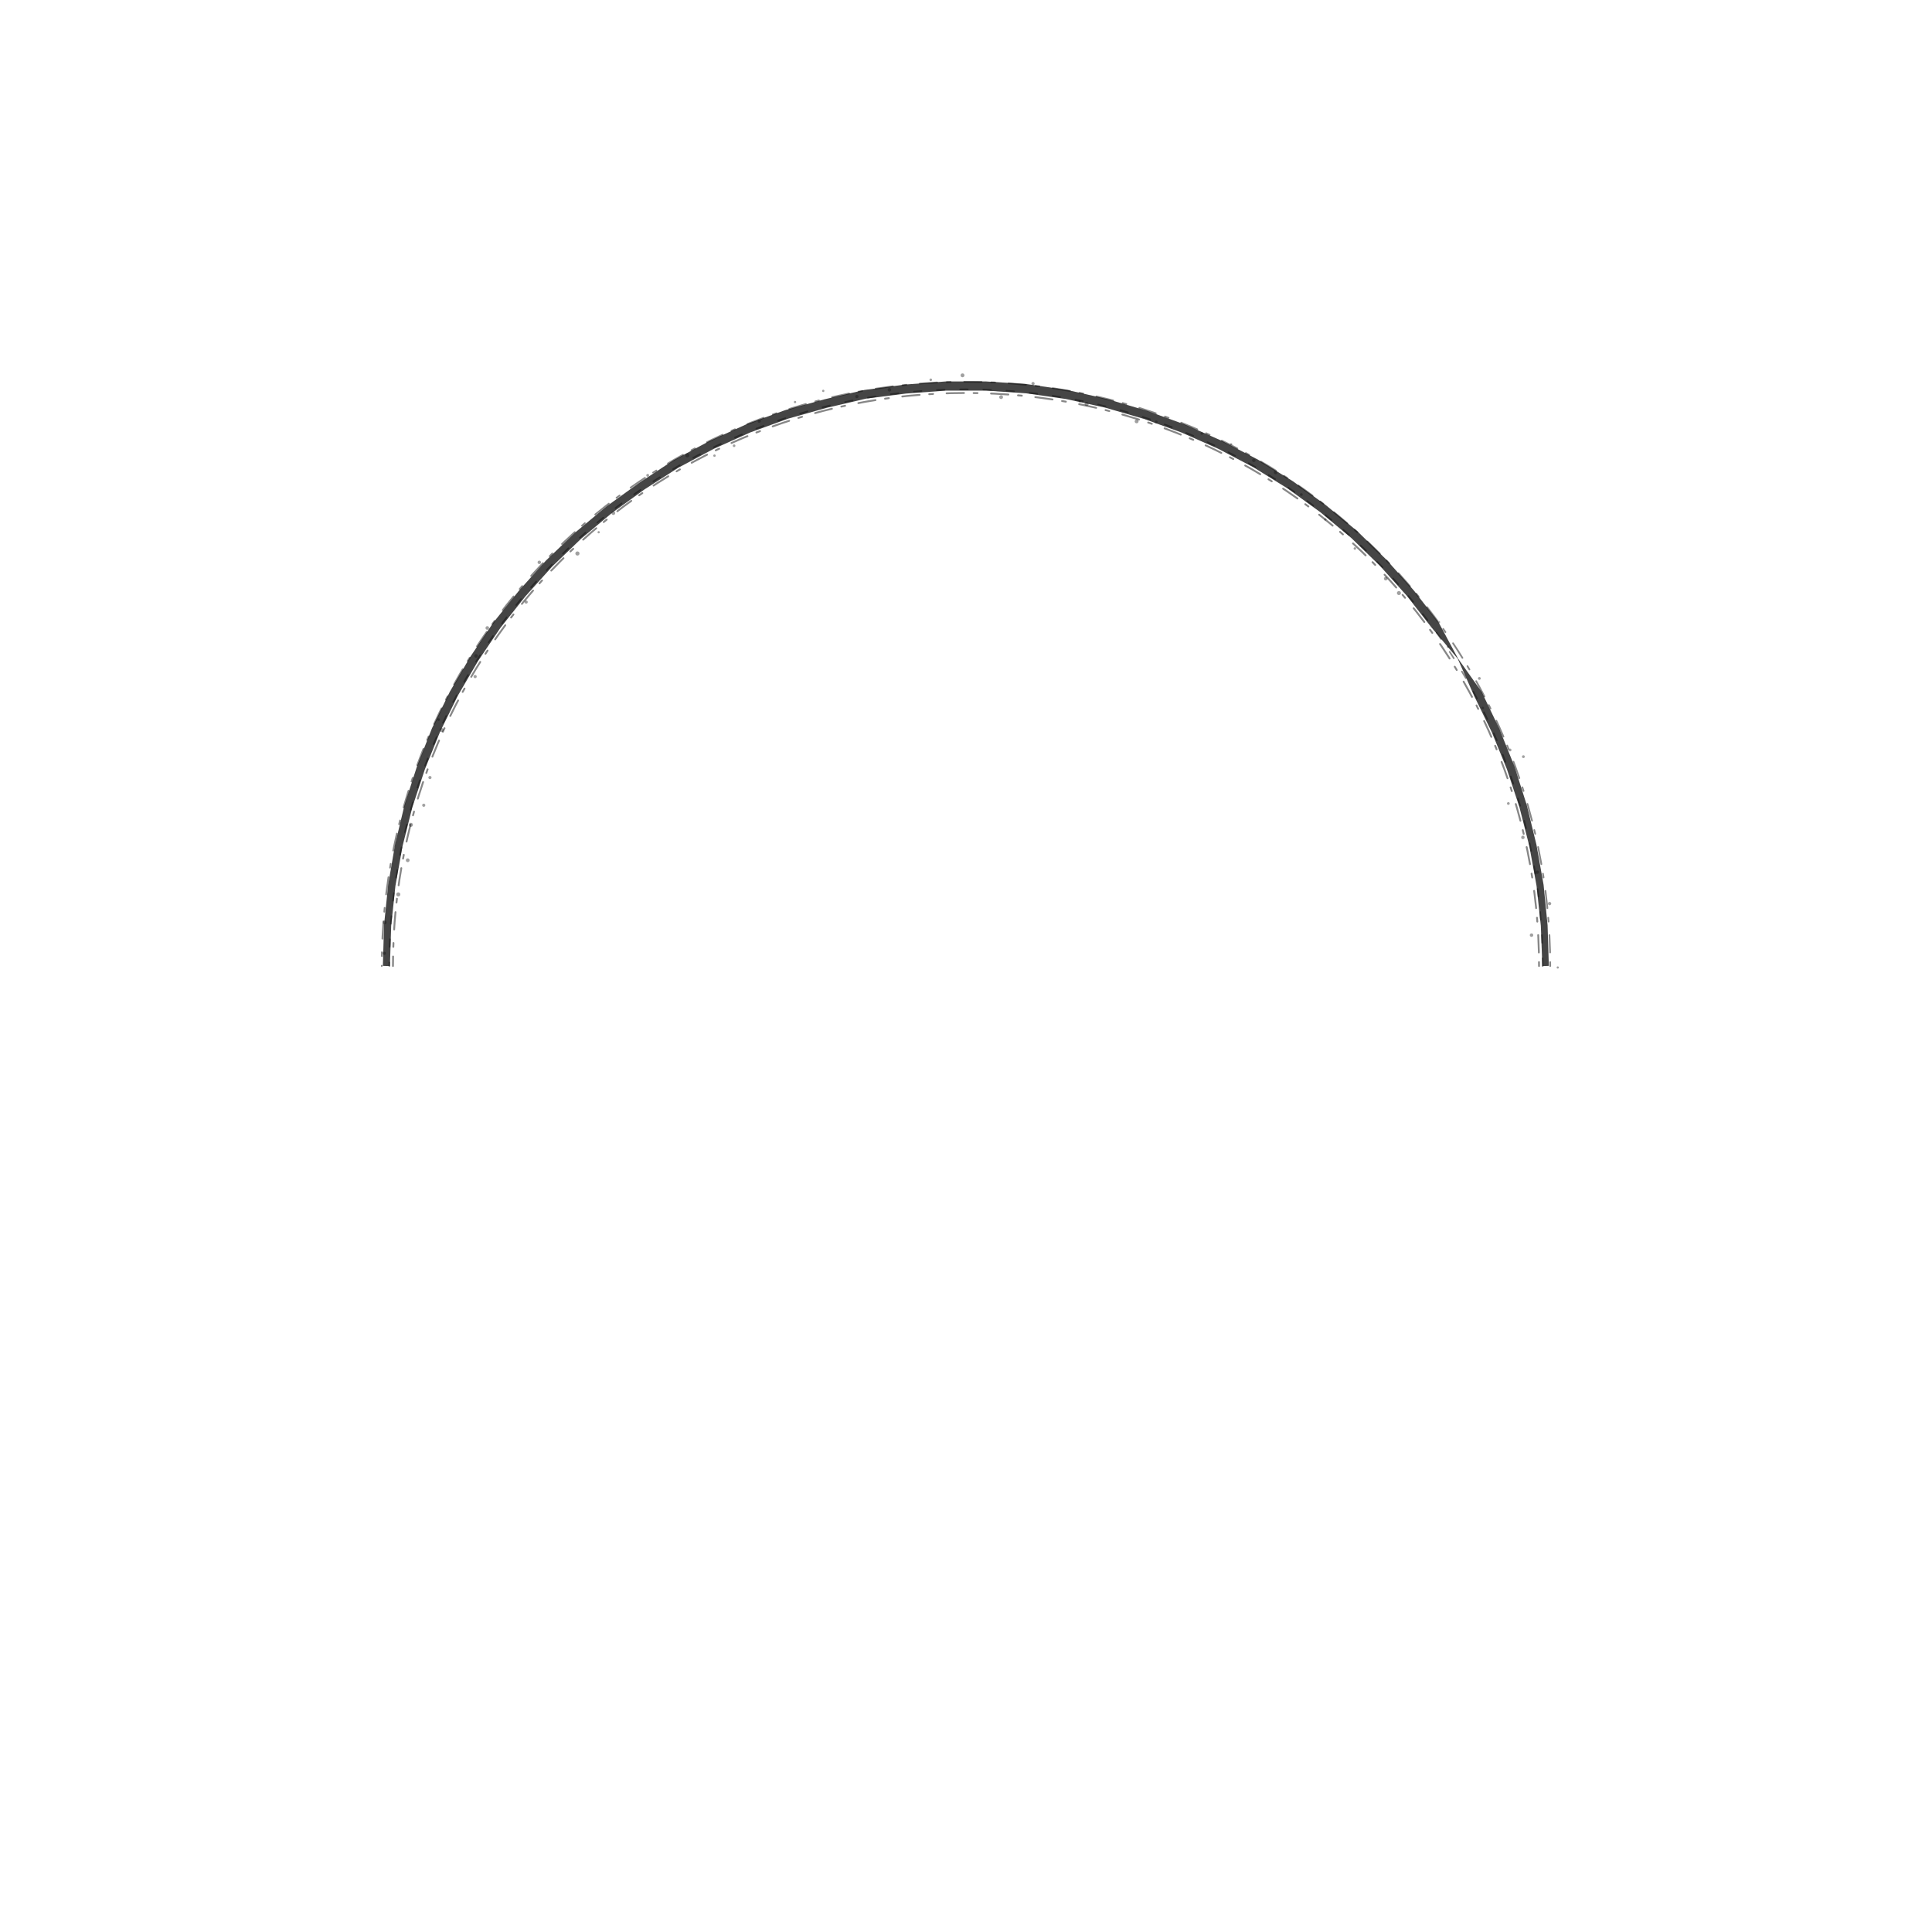
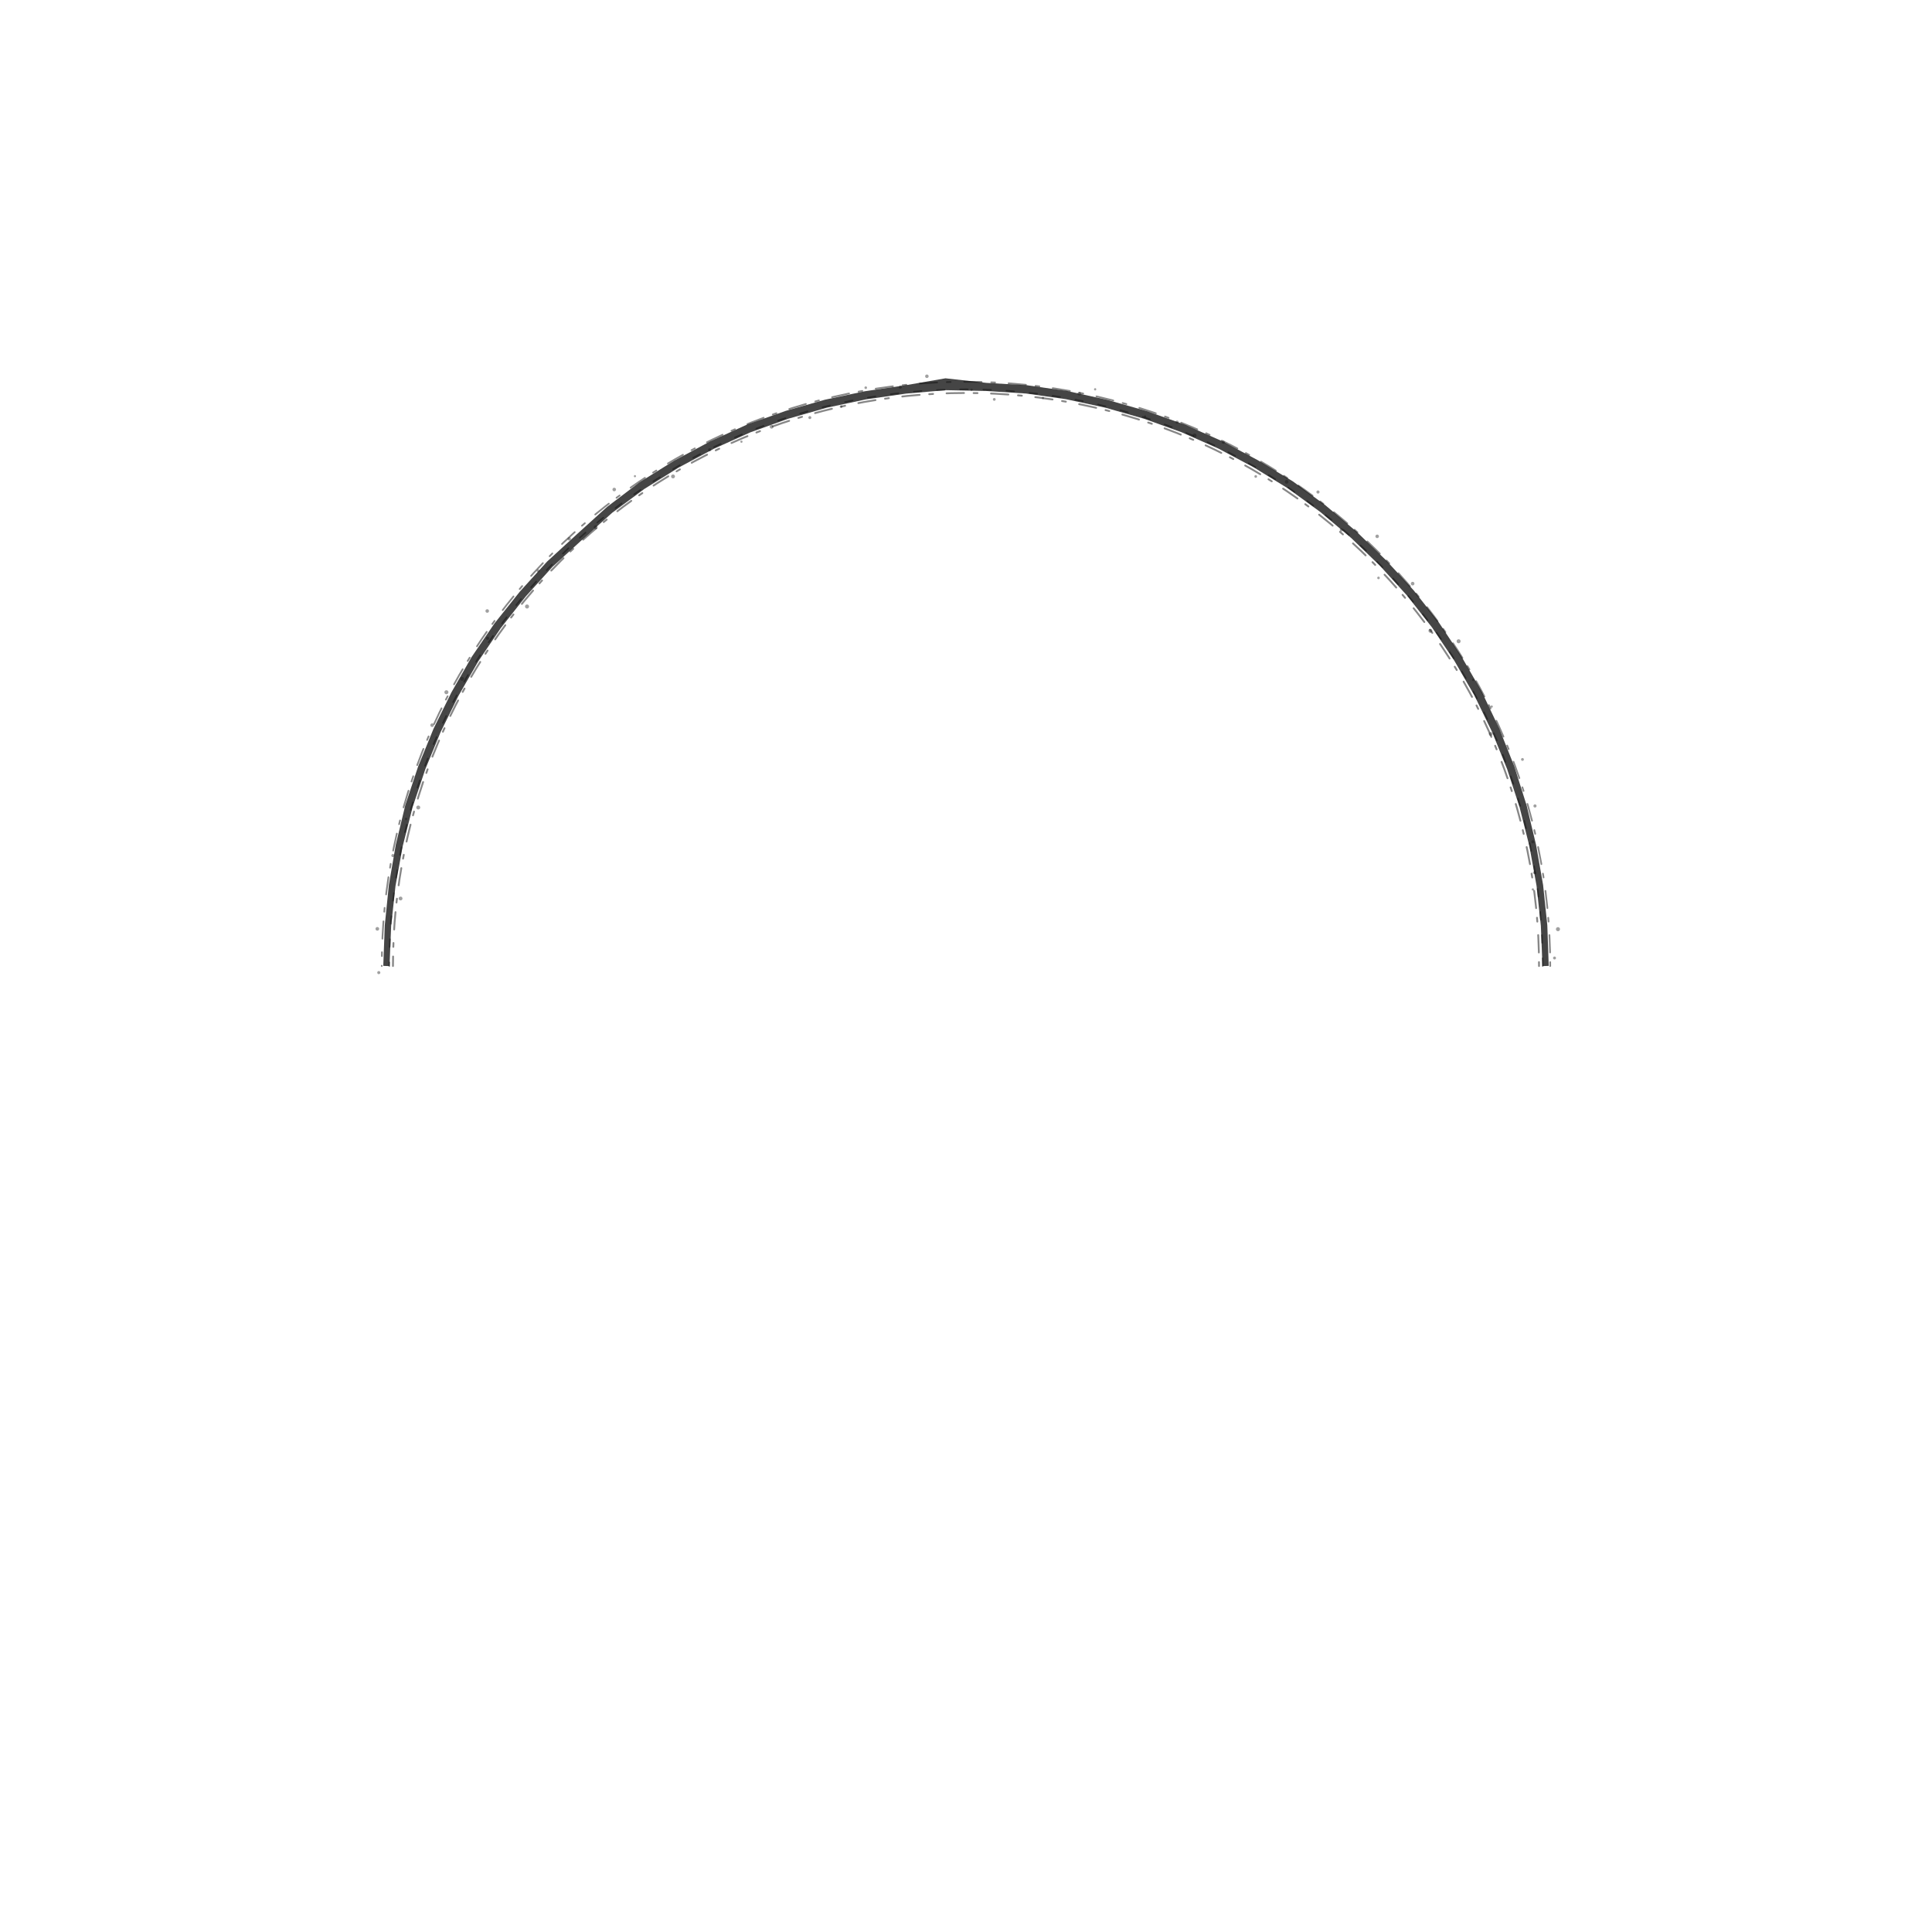
<svg xmlns="http://www.w3.org/2000/svg" baseProfile="full" height="1000" version="1.1" viewBox="0 0 1000 1000" width="1000">
  <defs />
  <g id="inku_artboard">
    <g id="layer_00_background">
      <rect fill="#ffffff" height="1000" id="background" width="1000" x="0" y="0" />
    </g>
    <g id="layer_10_content">
      <g id="instruction_000_arc_black_crayon">
        <g class="arc-stroke-v1 controls-46 events-2" id="mark_000_000_arc">
          <path d="M 800 500 A 300 300 0 0 0 200 500" fill="none" stroke="none" />
-           <path d="M 801.676 499.942 L 801.026 478.952 L 798.957 457.983 L 795.266 437.236 L 790.273 416.767 L 783.889 396.672 L 776.012 377.114 L 766.905 358.098 L 754.673 340.863 L 744.678 322.233 L 731.743 305.554 L 717.69 289.794 L 702.596 274.996 L 686.322 261.509 L 669.224 249.106 L 651.259 237.99 L 632.539 228.233 L 613.242 219.704 L 593.404 212.543 L 573.176 206.581 L 552.581 201.894 L 531.654 198.843 L 510.562 197.453 L 489.429 197.44 L 468.375 199.058 L 447.414 201.839 L 426.848 206.659 L 406.515 212.25 L 386.651 219.466 L 367.415 228.177 L 348.78 238.122 L 331.152 249.699 L 314.064 262.003 L 297.871 275.504 L 282.635 290.091 L 268.564 305.79 L 255.353 322.239 L 243.551 339.746 L 232.869 357.954 L 223.592 376.938 L 215.857 396.583 L 209.381 416.669 L 204.473 437.188 L 200.911 457.968 L 198.769 478.942 L 198.175 499.946 L 201.825 500.054 L 202.473 479.189 L 204.675 458.493 L 208.345 438.002 L 213.426 417.824 L 219.96 398.071 L 227.772 378.794 L 236.942 360.139 L 247.411 342.172 L 259.037 324.944 L 271.952 308.658 L 285.847 293.198 L 300.826 278.804 L 316.764 265.479 L 333.615 253.297 L 351.113 242.078 L 369.448 232.312 L 388.411 223.793 L 407.937 216.691 L 427.975 211.066 L 448.231 206.337 L 468.853 203.709 L 489.606 202.179 L 510.403 202.182 L 531.154 203.586 L 551.73 206.527 L 572.039 210.992 L 592.016 216.793 L 611.568 223.873 L 630.577 232.299 L 648.98 241.981 L 666.639 252.955 L 683.476 265.172 L 699.451 278.486 L 714.358 292.983 L 728.245 308.471 L 741.027 324.882 L 754.519 340.959 L 762.992 360.151 L 772.091 378.855 L 779.969 398.1 L 786.469 417.855 L 791.598 438.022 L 795.312 458.498 L 797.533 479.192 L 798.324 500.058 Z" fill="#111111" fill-opacity="0.78" stroke="none" />
+           <path d="M 801.618 499.939 L 800.888 478.957 L 798.699 458.018 L 795.059 437.285 L 790.158 416.805 L 783.815 396.706 L 776.023 377.116 L 766.968 358.059 L 756.436 339.768 L 744.752 322.182 L 731.711 305.559 L 717.438 290.014 L 702.296 275.336 L 686.212 261.673 L 669.186 249.157 L 651.115 238.24 L 632.506 228.32 L 613.208 219.78 L 593.337 212.713 L 573.068 206.954 L 552.482 202.409 L 531.587 199.403 L 510.6 198.18 L 489.387 195.81 L 468.342 199.463 L 447.543 202.53 L 426.925 206.907 L 406.654 212.682 L 386.759 219.717 L 367.555 228.471 L 348.987 238.441 L 331.078 249.588 L 314.254 262.339 L 298.694 276.44 L 283.218 290.616 L 269.074 306.218 L 255.948 322.673 L 244.092 340.092 L 233.649 358.379 L 224.36 377.268 L 216.413 396.77 L 209.778 416.775 L 204.856 437.267 L 201.282 458.018 L 199.161 478.96 L 198.384 499.937 L 201.616 500.063 L 202.462 479.197 L 204.716 458.501 L 208.433 438.024 L 213.541 417.864 L 220.139 398.152 L 228.049 378.929 L 237.231 360.283 L 247.575 342.267 L 259.217 325.074 L 272.081 308.766 L 285.984 293.367 L 301.339 279.351 L 316.814 265.449 L 333.48 253.098 L 351.106 242.105 L 369.449 232.307 L 388.397 223.774 L 407.957 216.747 L 427.95 211.027 L 448.289 206.701 L 468.931 203.731 L 489.582 201.951 L 510.334 202.361 L 531.15 203.696 L 551.724 206.612 L 572.052 210.999 L 592.057 216.703 L 611.624 223.743 L 630.629 232.173 L 649.002 241.944 L 666.718 252.844 L 683.513 265.1 L 699.423 278.51 L 714.389 292.975 L 728.381 308.378 L 741.203 324.751 L 752.792 342.031 L 763.192 360.05 L 772.264 378.771 L 780.081 398.053 L 786.538 417.83 L 791.621 438.012 L 795.317 458.498 L 797.545 479.197 L 798.382 500.061 Z" fill="#111111" fill-opacity="0.78" stroke="none" />
          <path class="material-outline" d="M 796.6 500 A 296.6 296.6 0 0 0 203.4 500" fill="none" stroke="#111111" stroke-dasharray="2,5,9,7" stroke-linecap="round" stroke-opacity="0.5" stroke-width="0.96" />
          <path class="material-outline" d="M 798.5 500 A 298.5 298.5 0 0 0 201.5 500" fill="none" stroke="#111111" stroke-dasharray="4,8" stroke-linecap="round" stroke-opacity="0.5" stroke-width="0.8" />
          <path class="material-outline" d="M 802.4 500 A 302.4 302.4 0 0 0 197.6 500" fill="none" stroke="#111111" stroke-dasharray="2,5,9,7" stroke-linecap="round" stroke-opacity="0.5" stroke-width="0.88" />
-           <circle cx="806.29" cy="500.773" fill="#111111" opacity="0.4" r="0.573" stroke="none" />
-           <circle cx="792.714" cy="484.026" fill="#111111" opacity="0.4" r="0.898" stroke="none" />
-           <circle cx="802.056" cy="467.692" fill="#111111" opacity="0.4" r="0.862" stroke="none" />
-           <circle cx="795.711" cy="451.424" fill="#111111" opacity="0.4" r="0.868" stroke="none" />
-           <circle cx="788.253" cy="433.436" fill="#111111" opacity="0.4" r="0.899" stroke="none" />
-           <circle cx="780.721" cy="415.888" fill="#111111" opacity="0.4" r="0.719" stroke="none" />
-           <circle cx="788.505" cy="391.65" fill="#111111" opacity="0.4" r="0.731" stroke="none" />
-           <circle cx="781.602" cy="388.186" fill="#111111" opacity="0.4" r="0.736" stroke="none" />
-           <circle cx="767.497" cy="366.415" fill="#111111" opacity="0.4" r="0.618" stroke="none" />
-           <circle cx="765.717" cy="351.152" fill="#111111" opacity="0.4" r="0.728" stroke="none" />
-           <circle cx="749.502" cy="334.78" fill="#111111" opacity="0.4" r="0.594" stroke="none" />
-           <circle cx="744.787" cy="322.017" fill="#111111" opacity="0.4" r="0.605" stroke="none" />
-           <circle cx="724.076" cy="306.966" fill="#111111" opacity="0.4" r="1.039" stroke="none" />
-           <circle cx="717.245" cy="299.509" fill="#111111" opacity="0.4" r="0.929" stroke="none" />
-           <circle cx="701.278" cy="283.916" fill="#111111" opacity="0.4" r="0.662" stroke="none" />
-           <circle cx="685.974" cy="268.875" fill="#111111" opacity="0.4" r="0.627" stroke="none" />
-           <circle cx="673.567" cy="255.982" fill="#111111" opacity="0.4" r="0.724" stroke="none" />
-           <circle cx="660.24" cy="244.567" fill="#111111" opacity="0.4" r="0.932" stroke="none" />
-           <circle cx="648.967" cy="238.259" fill="#111111" opacity="0.4" r="0.919" stroke="none" />
-           <circle cx="637.257" cy="229.966" fill="#111111" opacity="0.4" r="0.577" stroke="none" />
-           <circle cx="622.055" cy="224.368" fill="#111111" opacity="0.4" r="0.677" stroke="none" />
-           <circle cx="598.476" cy="218.443" fill="#111111" opacity="0.4" r="0.78" stroke="none" />
-           <circle cx="588.313" cy="218.096" fill="#111111" opacity="0.4" r="1.008" stroke="none" />
-           <circle cx="562.431" cy="209.109" fill="#111111" opacity="0.4" r="1.054" stroke="none" />
-           <circle cx="558.924" cy="207.697" fill="#111111" opacity="0.4" r="0.594" stroke="none" />
-           <circle cx="534.692" cy="198.527" fill="#111111" opacity="0.4" r="0.828" stroke="none" />
-           <circle cx="518.171" cy="205.563" fill="#111111" opacity="0.4" r="0.991" stroke="none" />
-           <circle cx="498.197" cy="194.273" fill="#111111" opacity="0.4" r="1.006" stroke="none" />
-           <circle cx="481.76" cy="196.576" fill="#111111" opacity="0.4" r="0.666" stroke="none" />
-           <circle cx="460.367" cy="201.75" fill="#111111" opacity="0.4" r="0.927" stroke="none" />
-           <circle cx="443.521" cy="205.255" fill="#111111" opacity="0.4" r="0.859" stroke="none" />
-           <circle cx="426.114" cy="202.318" fill="#111111" opacity="0.4" r="0.601" stroke="none" />
-           <circle cx="411.511" cy="208.098" fill="#111111" opacity="0.4" r="0.609" stroke="none" />
-           <circle cx="392.978" cy="217.975" fill="#111111" opacity="0.4" r="0.851" stroke="none" />
-           <circle cx="379.966" cy="230.713" fill="#111111" opacity="0.4" r="0.69" stroke="none" />
-           <circle cx="369.813" cy="235.845" fill="#111111" opacity="0.4" r="0.632" stroke="none" />
-           <circle cx="355.755" cy="235.677" fill="#111111" opacity="0.4" r="1.07" stroke="none" />
-           <circle cx="335.244" cy="246.033" fill="#111111" opacity="0.4" r="0.742" stroke="none" />
-           <circle cx="317.46" cy="265.564" fill="#111111" opacity="0.4" r="0.991" stroke="none" />
-           <circle cx="309.867" cy="275.482" fill="#111111" opacity="0.4" r="0.588" stroke="none" />
-           <circle cx="298.884" cy="286.485" fill="#111111" opacity="0.4" r="1.077" stroke="none" />
-           <circle cx="279.144" cy="291.065" fill="#111111" opacity="0.4" r="0.9" stroke="none" />
-           <circle cx="272.339" cy="311.62" fill="#111111" opacity="0.4" r="0.835" stroke="none" />
-           <circle cx="252.229" cy="325.033" fill="#111111" opacity="0.4" r="0.938" stroke="none" />
-           <circle cx="246.387" cy="339.505" fill="#111111" opacity="0.4" r="0.929" stroke="none" />
-           <circle cx="245.934" cy="350.193" fill="#111111" opacity="0.4" r="0.832" stroke="none" />
-           <circle cx="227.036" cy="372.436" fill="#111111" opacity="0.4" r="0.686" stroke="none" />
-           <circle cx="228.581" cy="377.869" fill="#111111" opacity="0.4" r="1.062" stroke="none" />
-           <circle cx="222.543" cy="402.455" fill="#111111" opacity="0.4" r="0.822" stroke="none" />
-           <circle cx="219.329" cy="416.79" fill="#111111" opacity="0.4" r="0.814" stroke="none" />
-           <circle cx="212.673" cy="426.932" fill="#111111" opacity="0.4" r="1.06" stroke="none" />
-           <circle cx="211.031" cy="445.275" fill="#111111" opacity="0.4" r="0.974" stroke="none" />
-           <circle cx="206.155" cy="462.947" fill="#111111" opacity="0.4" r="1.064" stroke="none" />
-           <circle cx="199.131" cy="477.45" fill="#111111" opacity="0.4" r="0.981" stroke="none" />
-           <circle cx="198.888" cy="493.429" fill="#111111" opacity="0.4" r="0.862" stroke="none" />
+           <circle cx="804.619" cy="495.865" fill="#111111" opacity="0.4" r="0.767" stroke="none" />
+           <circle cx="806.4" cy="480.937" fill="#111111" opacity="0.4" r="1.057" stroke="none" />
+           <circle cx="793.398" cy="460.378" fill="#111111" opacity="0.4" r="0.597" stroke="none" />
+           <circle cx="794.211" cy="451.657" fill="#111111" opacity="0.4" r="0.746" stroke="none" />
+           <circle cx="793.39" cy="435.723" fill="#111111" opacity="0.4" r="0.817" stroke="none" />
+           <circle cx="794.508" cy="417.161" fill="#111111" opacity="0.4" r="0.819" stroke="none" />
+           <circle cx="788.024" cy="393.086" fill="#111111" opacity="0.4" r="0.738" stroke="none" />
+           <circle cx="771.618" cy="379.904" fill="#111111" opacity="0.4" r="1.009" stroke="none" />
+           <circle cx="772.087" cy="365.726" fill="#111111" opacity="0.4" r="0.602" stroke="none" />
+           <circle cx="762.506" cy="351.914" fill="#111111" opacity="0.4" r="0.612" stroke="none" />
+           <circle cx="754.979" cy="331.908" fill="#111111" opacity="0.4" r="1.039" stroke="none" />
+           <circle cx="740.38" cy="326.497" fill="#111111" opacity="0.4" r="1.021" stroke="none" />
+           <circle cx="731.18" cy="302.085" fill="#111111" opacity="0.4" r="0.94" stroke="none" />
+           <circle cx="713.515" cy="299.124" fill="#111111" opacity="0.4" r="0.673" stroke="none" />
+           <circle cx="712.823" cy="277.609" fill="#111111" opacity="0.4" r="0.916" stroke="none" />
+           <circle cx="694.342" cy="274.248" fill="#111111" opacity="0.4" r="0.873" stroke="none" />
+           <circle cx="682.195" cy="254.662" fill="#111111" opacity="0.4" r="0.82" stroke="none" />
+           <circle cx="665.98" cy="249.385" fill="#111111" opacity="0.4" r="0.959" stroke="none" />
+           <circle cx="649.962" cy="246.615" fill="#111111" opacity="0.4" r="0.703" stroke="none" />
+           <circle cx="633.207" cy="228.924" fill="#111111" opacity="0.4" r="0.806" stroke="none" />
+           <circle cx="618.312" cy="225.419" fill="#111111" opacity="0.4" r="1.025" stroke="none" />
+           <circle cx="609.275" cy="218.494" fill="#111111" opacity="0.4" r="0.822" stroke="none" />
+           <circle cx="592.685" cy="215.567" fill="#111111" opacity="0.4" r="0.578" stroke="none" />
+           <circle cx="566.844" cy="201.502" fill="#111111" opacity="0.4" r="0.597" stroke="none" />
+           <circle cx="558.655" cy="203.752" fill="#111111" opacity="0.4" r="0.95" stroke="none" />
+           <circle cx="539.84" cy="206.015" fill="#111111" opacity="0.4" r="0.583" stroke="none" />
+           <circle cx="514.629" cy="206.729" fill="#111111" opacity="0.4" r="0.726" stroke="none" />
+           <circle cx="502.885" cy="201.732" fill="#111111" opacity="0.4" r="0.598" stroke="none" />
+           <circle cx="479.754" cy="194.753" fill="#111111" opacity="0.4" r="0.913" stroke="none" />
+           <circle cx="466.004" cy="200.363" fill="#111111" opacity="0.4" r="0.826" stroke="none" />
+           <circle cx="448.107" cy="200.673" fill="#111111" opacity="0.4" r="0.682" stroke="none" />
+           <circle cx="435.355" cy="210.459" fill="#111111" opacity="0.4" r="0.7" stroke="none" />
+           <circle cx="419.178" cy="216.145" fill="#111111" opacity="0.4" r="0.774" stroke="none" />
+           <circle cx="399.373" cy="220.894" fill="#111111" opacity="0.4" r="0.967" stroke="none" />
+           <circle cx="383.773" cy="228.61" fill="#111111" opacity="0.4" r="0.586" stroke="none" />
+           <circle cx="367.305" cy="232.824" fill="#111111" opacity="0.4" r="0.808" stroke="none" />
+           <circle cx="348.356" cy="246.595" fill="#111111" opacity="0.4" r="1.011" stroke="none" />
+           <circle cx="328.641" cy="246.474" fill="#111111" opacity="0.4" r="0.566" stroke="none" />
+           <circle cx="317.926" cy="253.368" fill="#111111" opacity="0.4" r="0.926" stroke="none" />
+           <circle cx="308.327" cy="272.918" fill="#111111" opacity="0.4" r="1.01" stroke="none" />
+           <circle cx="294.628" cy="278.928" fill="#111111" opacity="0.4" r="0.883" stroke="none" />
+           <circle cx="278.588" cy="295.468" fill="#111111" opacity="0.4" r="0.765" stroke="none" />
+           <circle cx="272.794" cy="313.921" fill="#111111" opacity="0.4" r="1.051" stroke="none" />
+           <circle cx="252.191" cy="316.251" fill="#111111" opacity="0.4" r="0.923" stroke="none" />
+           <circle cx="252.391" cy="330.371" fill="#111111" opacity="0.4" r="0.825" stroke="none" />
+           <circle cx="239.16" cy="351.374" fill="#111111" opacity="0.4" r="1.007" stroke="none" />
+           <circle cx="231.062" cy="358.294" fill="#111111" opacity="0.4" r="1.047" stroke="none" />
+           <circle cx="223.683" cy="375.346" fill="#111111" opacity="0.4" r="0.942" stroke="none" />
+           <circle cx="213.903" cy="401.91" fill="#111111" opacity="0.4" r="0.592" stroke="none" />
+           <circle cx="216.491" cy="417.96" fill="#111111" opacity="0.4" r="1.025" stroke="none" />
+           <circle cx="210.193" cy="423.876" fill="#111111" opacity="0.4" r="0.651" stroke="none" />
+           <circle cx="203.381" cy="442.829" fill="#111111" opacity="0.4" r="0.814" stroke="none" />
+           <circle cx="207.336" cy="465.066" fill="#111111" opacity="0.4" r="0.991" stroke="none" />
+           <circle cx="195.305" cy="480.762" fill="#111111" opacity="0.4" r="0.953" stroke="none" />
+           <circle cx="196.061" cy="503.423" fill="#111111" opacity="0.4" r="0.807" stroke="none" />
        </g>
      </g>
    </g>
    <g id="layer_20_presence" />
  </g>
</svg>
